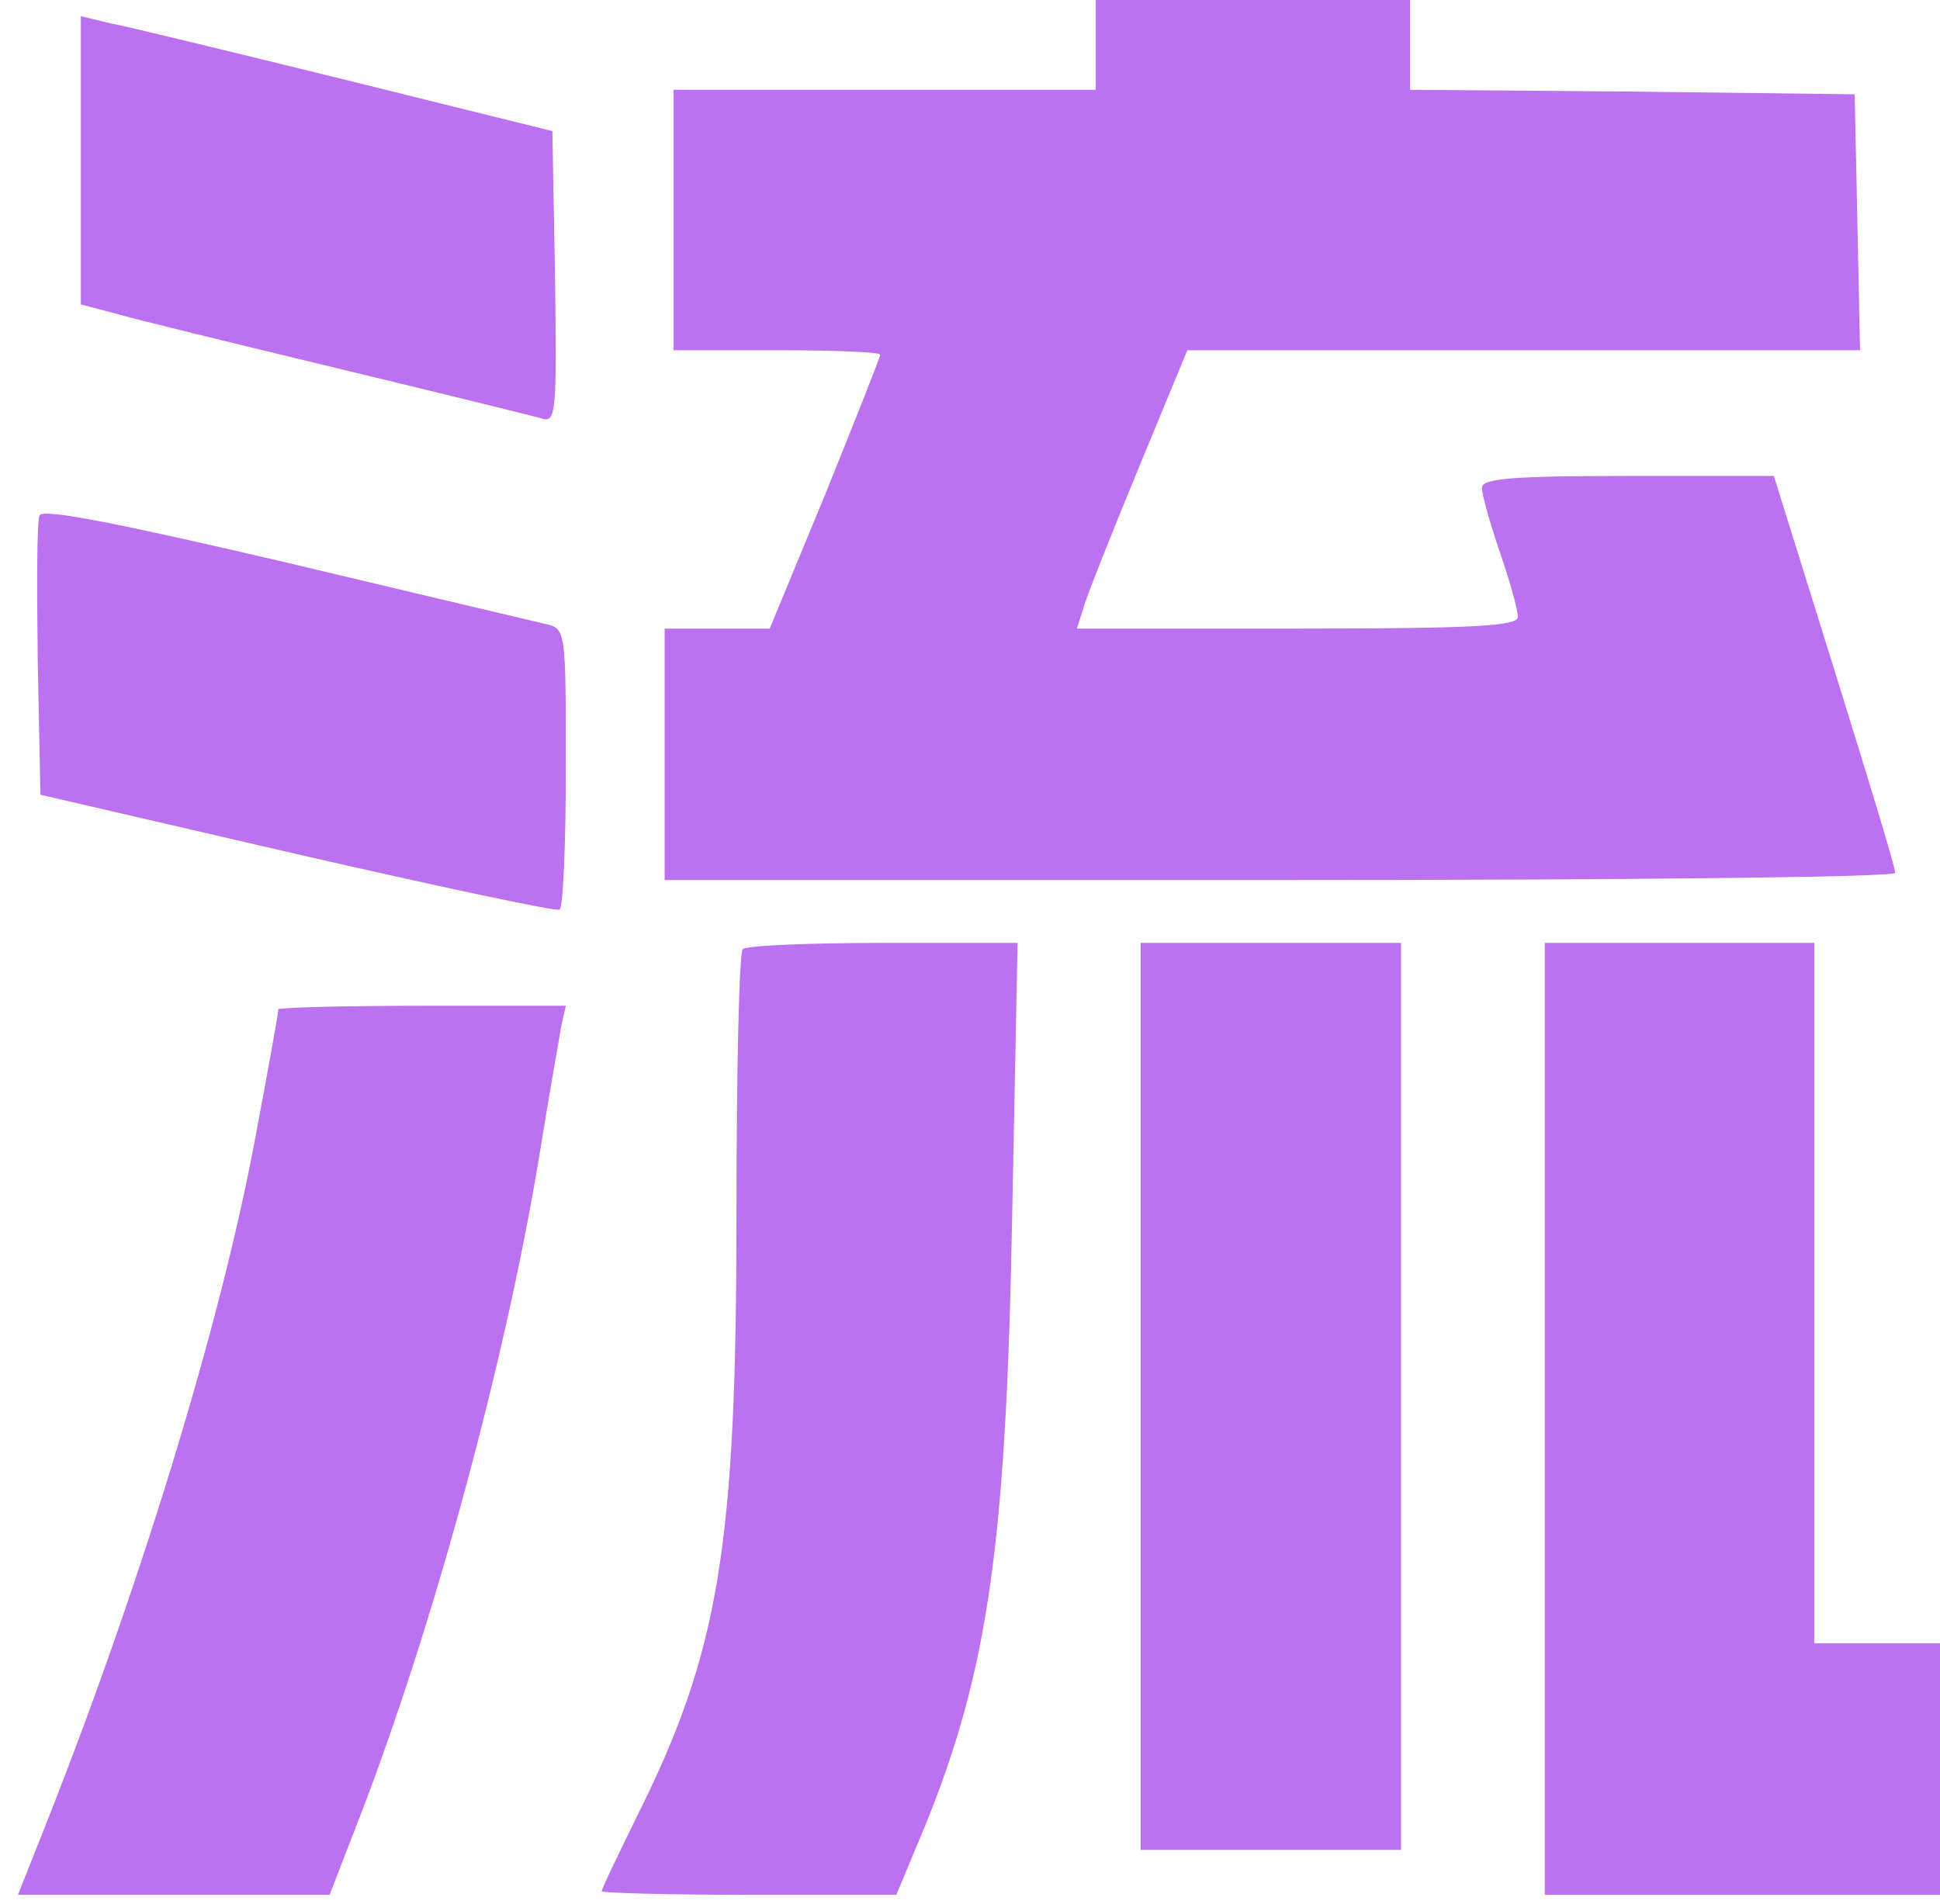
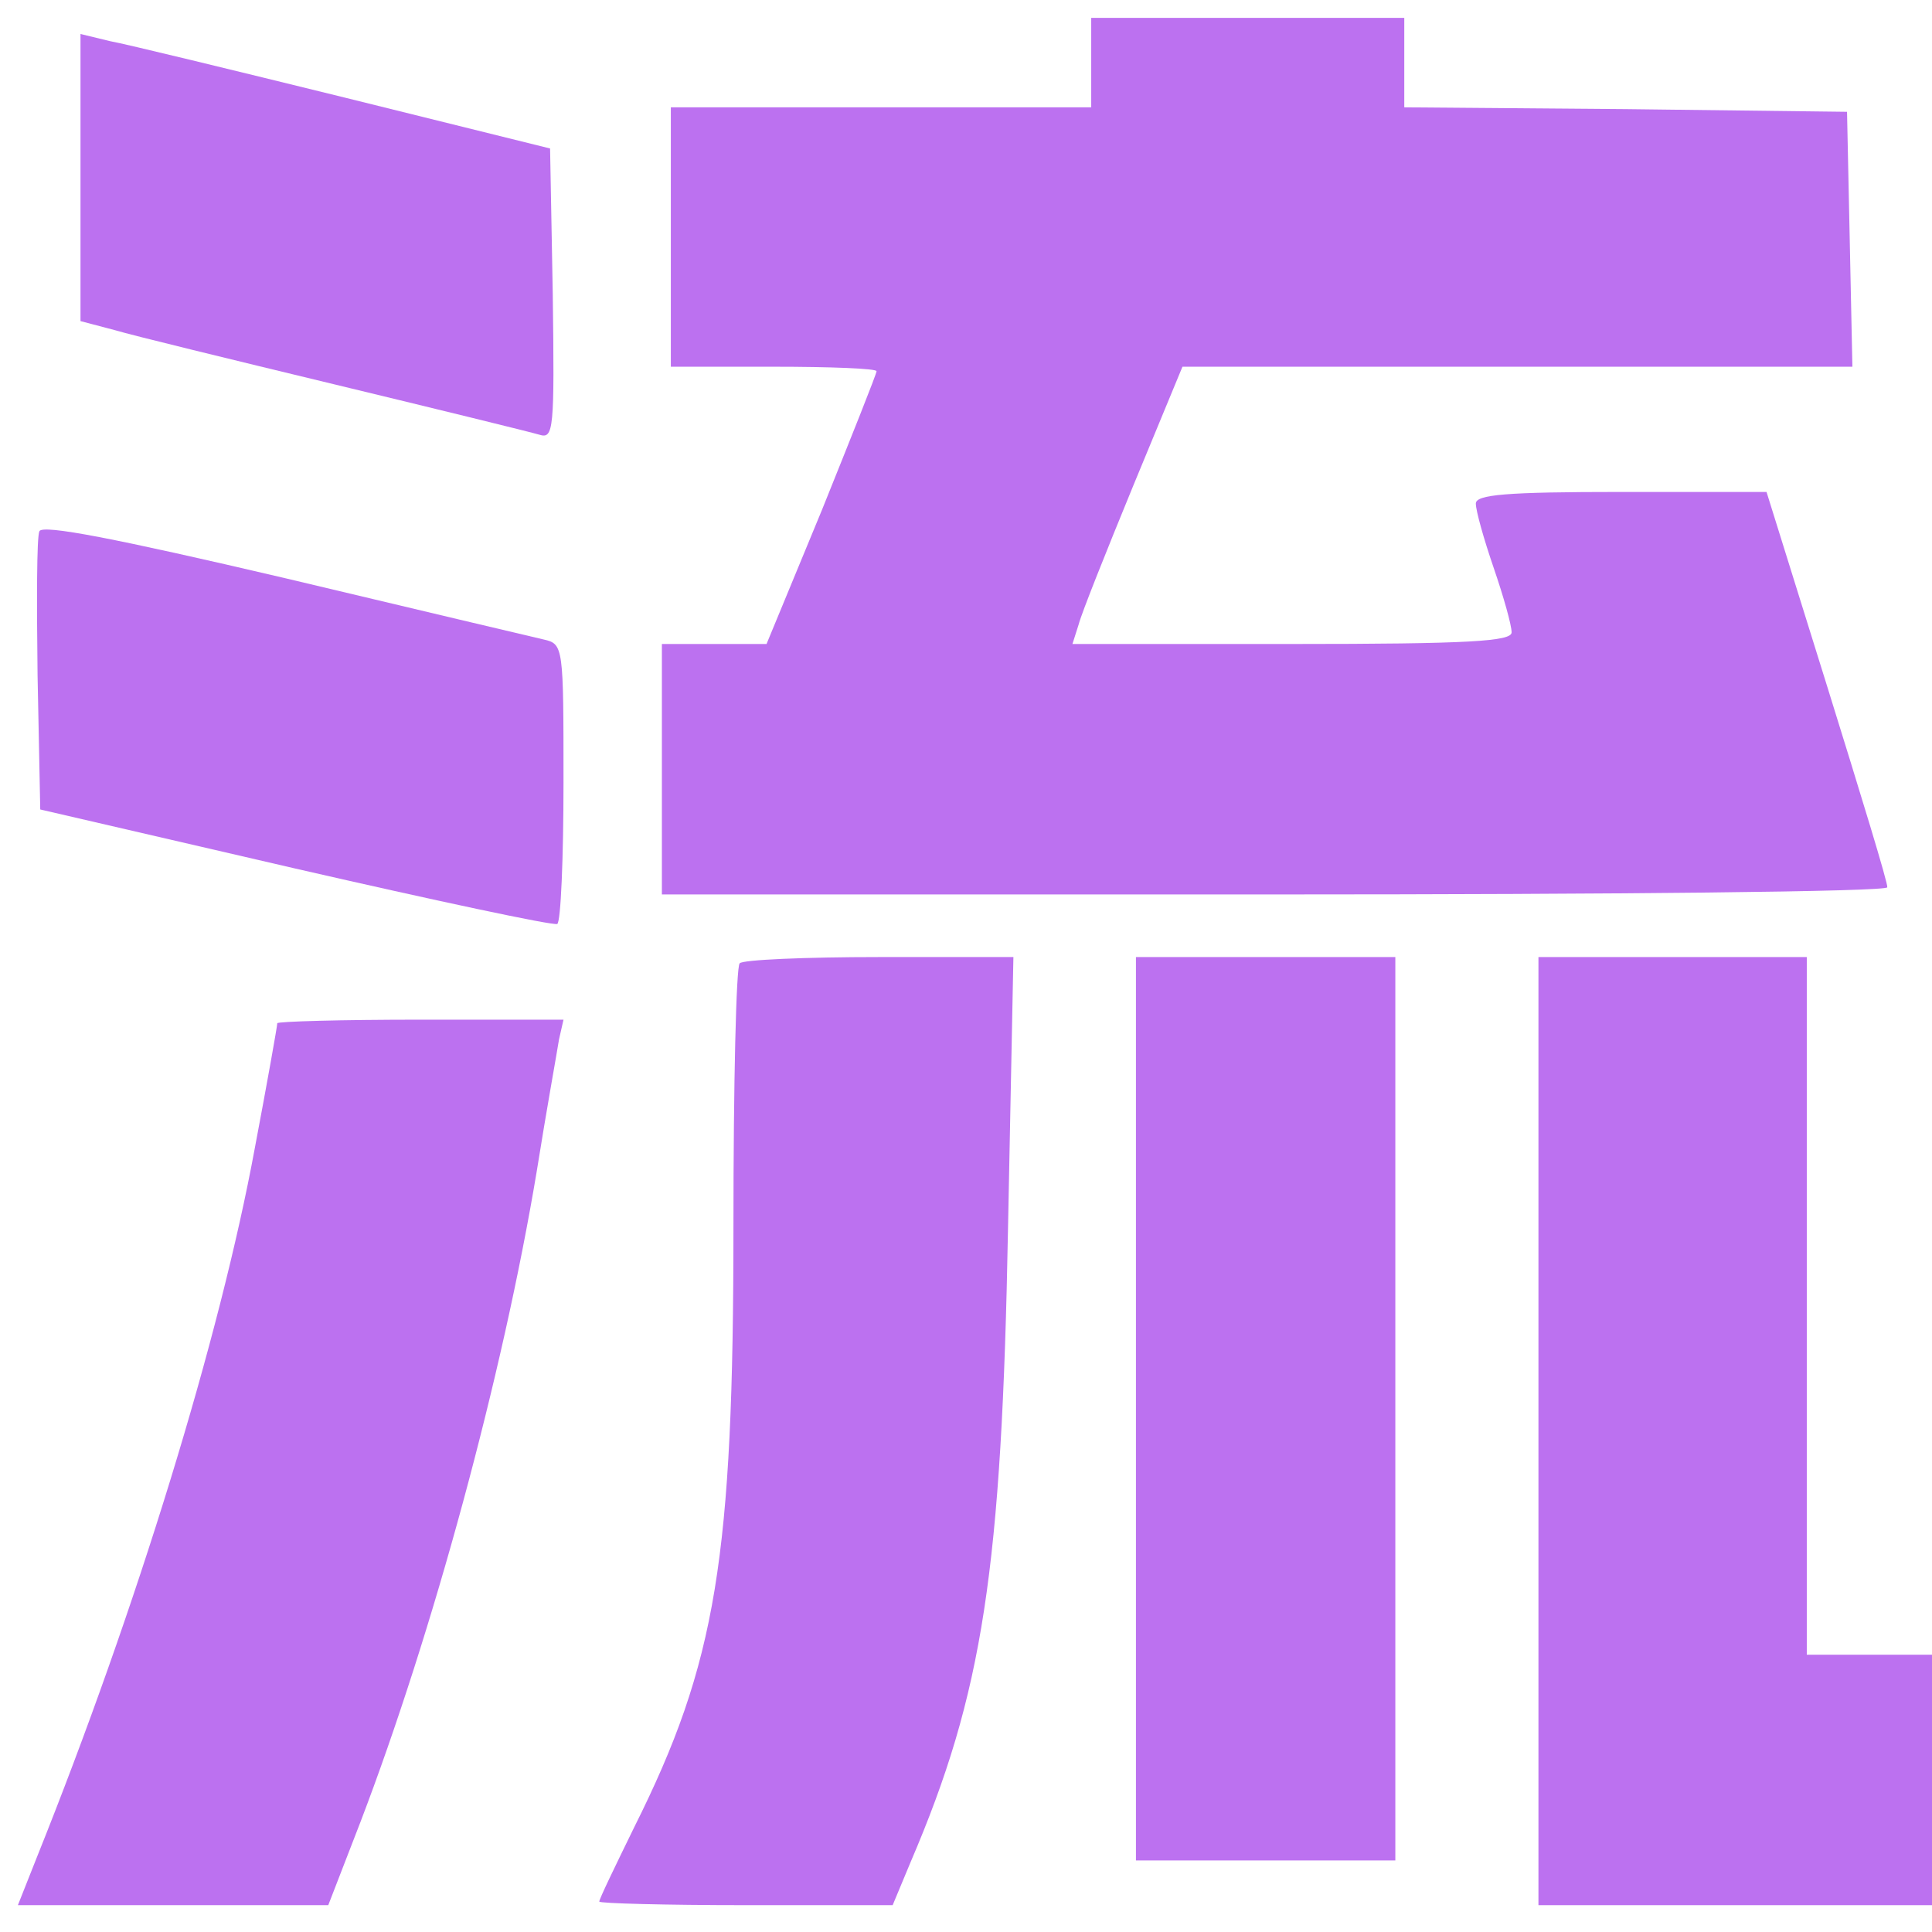
- <svg xmlns="http://www.w3.org/2000/svg" version="1.0" width="216pt" height="212pt" viewBox="0 0 216 212" preserveAspectRatio="xMidYMid meet">
+ <svg xmlns="http://www.w3.org/2000/svg" version="1.0" width="300pt" height="300pt" viewBox="0 0 216 212" preserveAspectRatio="xMidYMid meet">
  <g transform="translate(0,212) scale(0.1,-0.1)" fill="#bc71f0" stroke="none">
    <path d="M1220 2070 l0 -50 -235 0 -235 0 0 -145 0 -145 115 0 c63 0 115 -2 115 -5 0 -3 -28 -73 -61 -155 l-62 -150 -58 0 -59 0 0 -140 0 -140 685 0 c377 0 685 3 685 8 1 4 -30 105 -67 224 l-68 218 -162 0 c-130 0 -163 -3 -163 -13 0 -8 9 -40 20 -72 11 -32 20 -64 20 -72 0 -10 -47 -13 -246 -13 l-245 0 7 22 c3 12 31 82 61 155 l55 133 374 0 375 0 -3 143 -3 142 -247 3 -248 2 0 50 0 50 -175 0 -175 0 0 -50z" />
    <path d="M90 1941 l0 -160 38 -10 c20 -6 131 -33 247 -61 116 -28 218 -53 228 -56 16 -5 17 5 15 157 l-3 163 -230 57 c-126 31 -245 60 -262 63 l-33 8 0 -161z" />
    <path d="M44 1546 c-3 -7 -3 -79 -2 -161 l3 -150 285 -66 c157 -36 288 -64 293 -62 4 2 7 74 7 158 0 152 0 155 -22 160 -13 3 -144 34 -291 69 -188 44 -270 60 -273 52z" />
    <path d="M827 1063 c-4 -3 -7 -135 -7 -293 0 -372 -19 -489 -111 -673 -21 -43 -39 -80 -39 -83 0 -2 74 -4 164 -4 l164 0 20 48 c81 189 102 327 109 710 l6 302 -150 0 c-82 0 -153 -3 -156 -7z" />
    <path d="M1270 565 l0 -505 145 0 145 0 0 505 0 505 -145 0 -145 0 0 -505z" />
    <path d="M1720 540 l0 -530 220 0 220 0 0 140 0 140 -70 0 -70 0 0 390 0 390 -150 0 -150 0 0 -530z" />
    <path d="M310 996 c0 -3 -11 -65 -25 -139 -39 -212 -132 -515 -244 -794 l-21 -53 174 0 173 0 36 93 c81 212 159 499 197 727 11 69 23 135 25 148 l5 22 -160 0 c-88 0 -160 -2 -160 -4z" />
  </g>
</svg>
